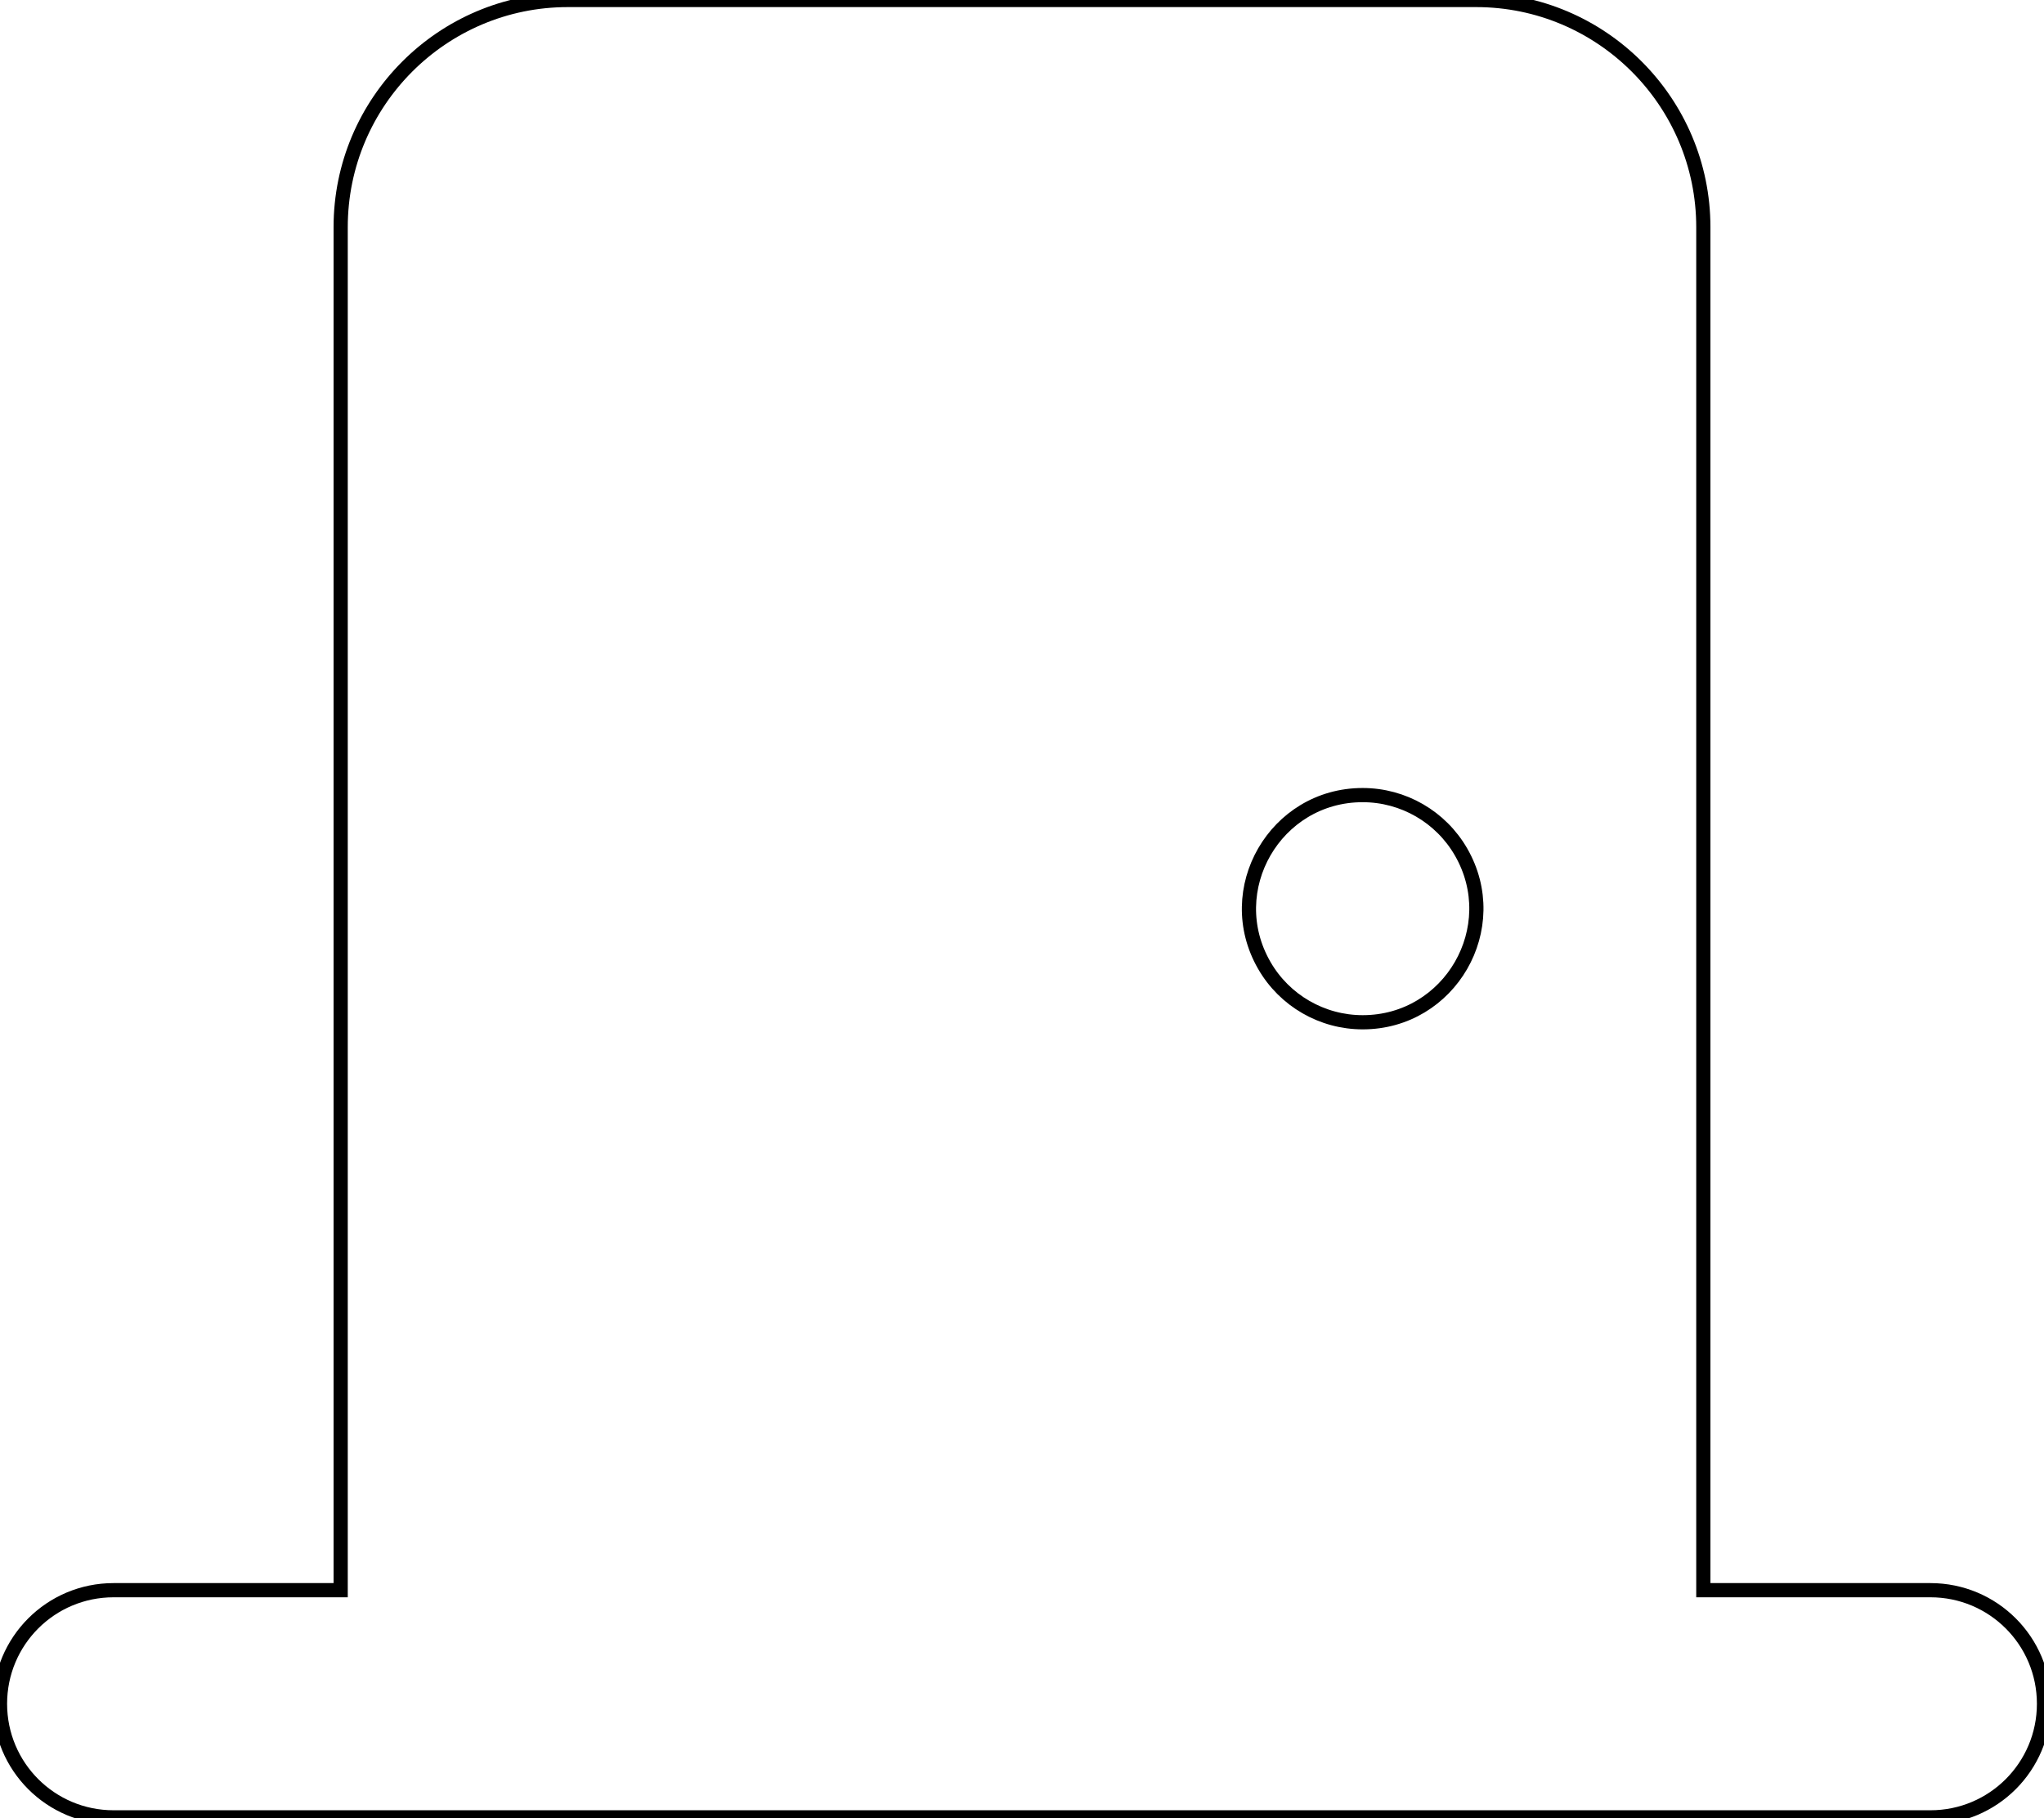
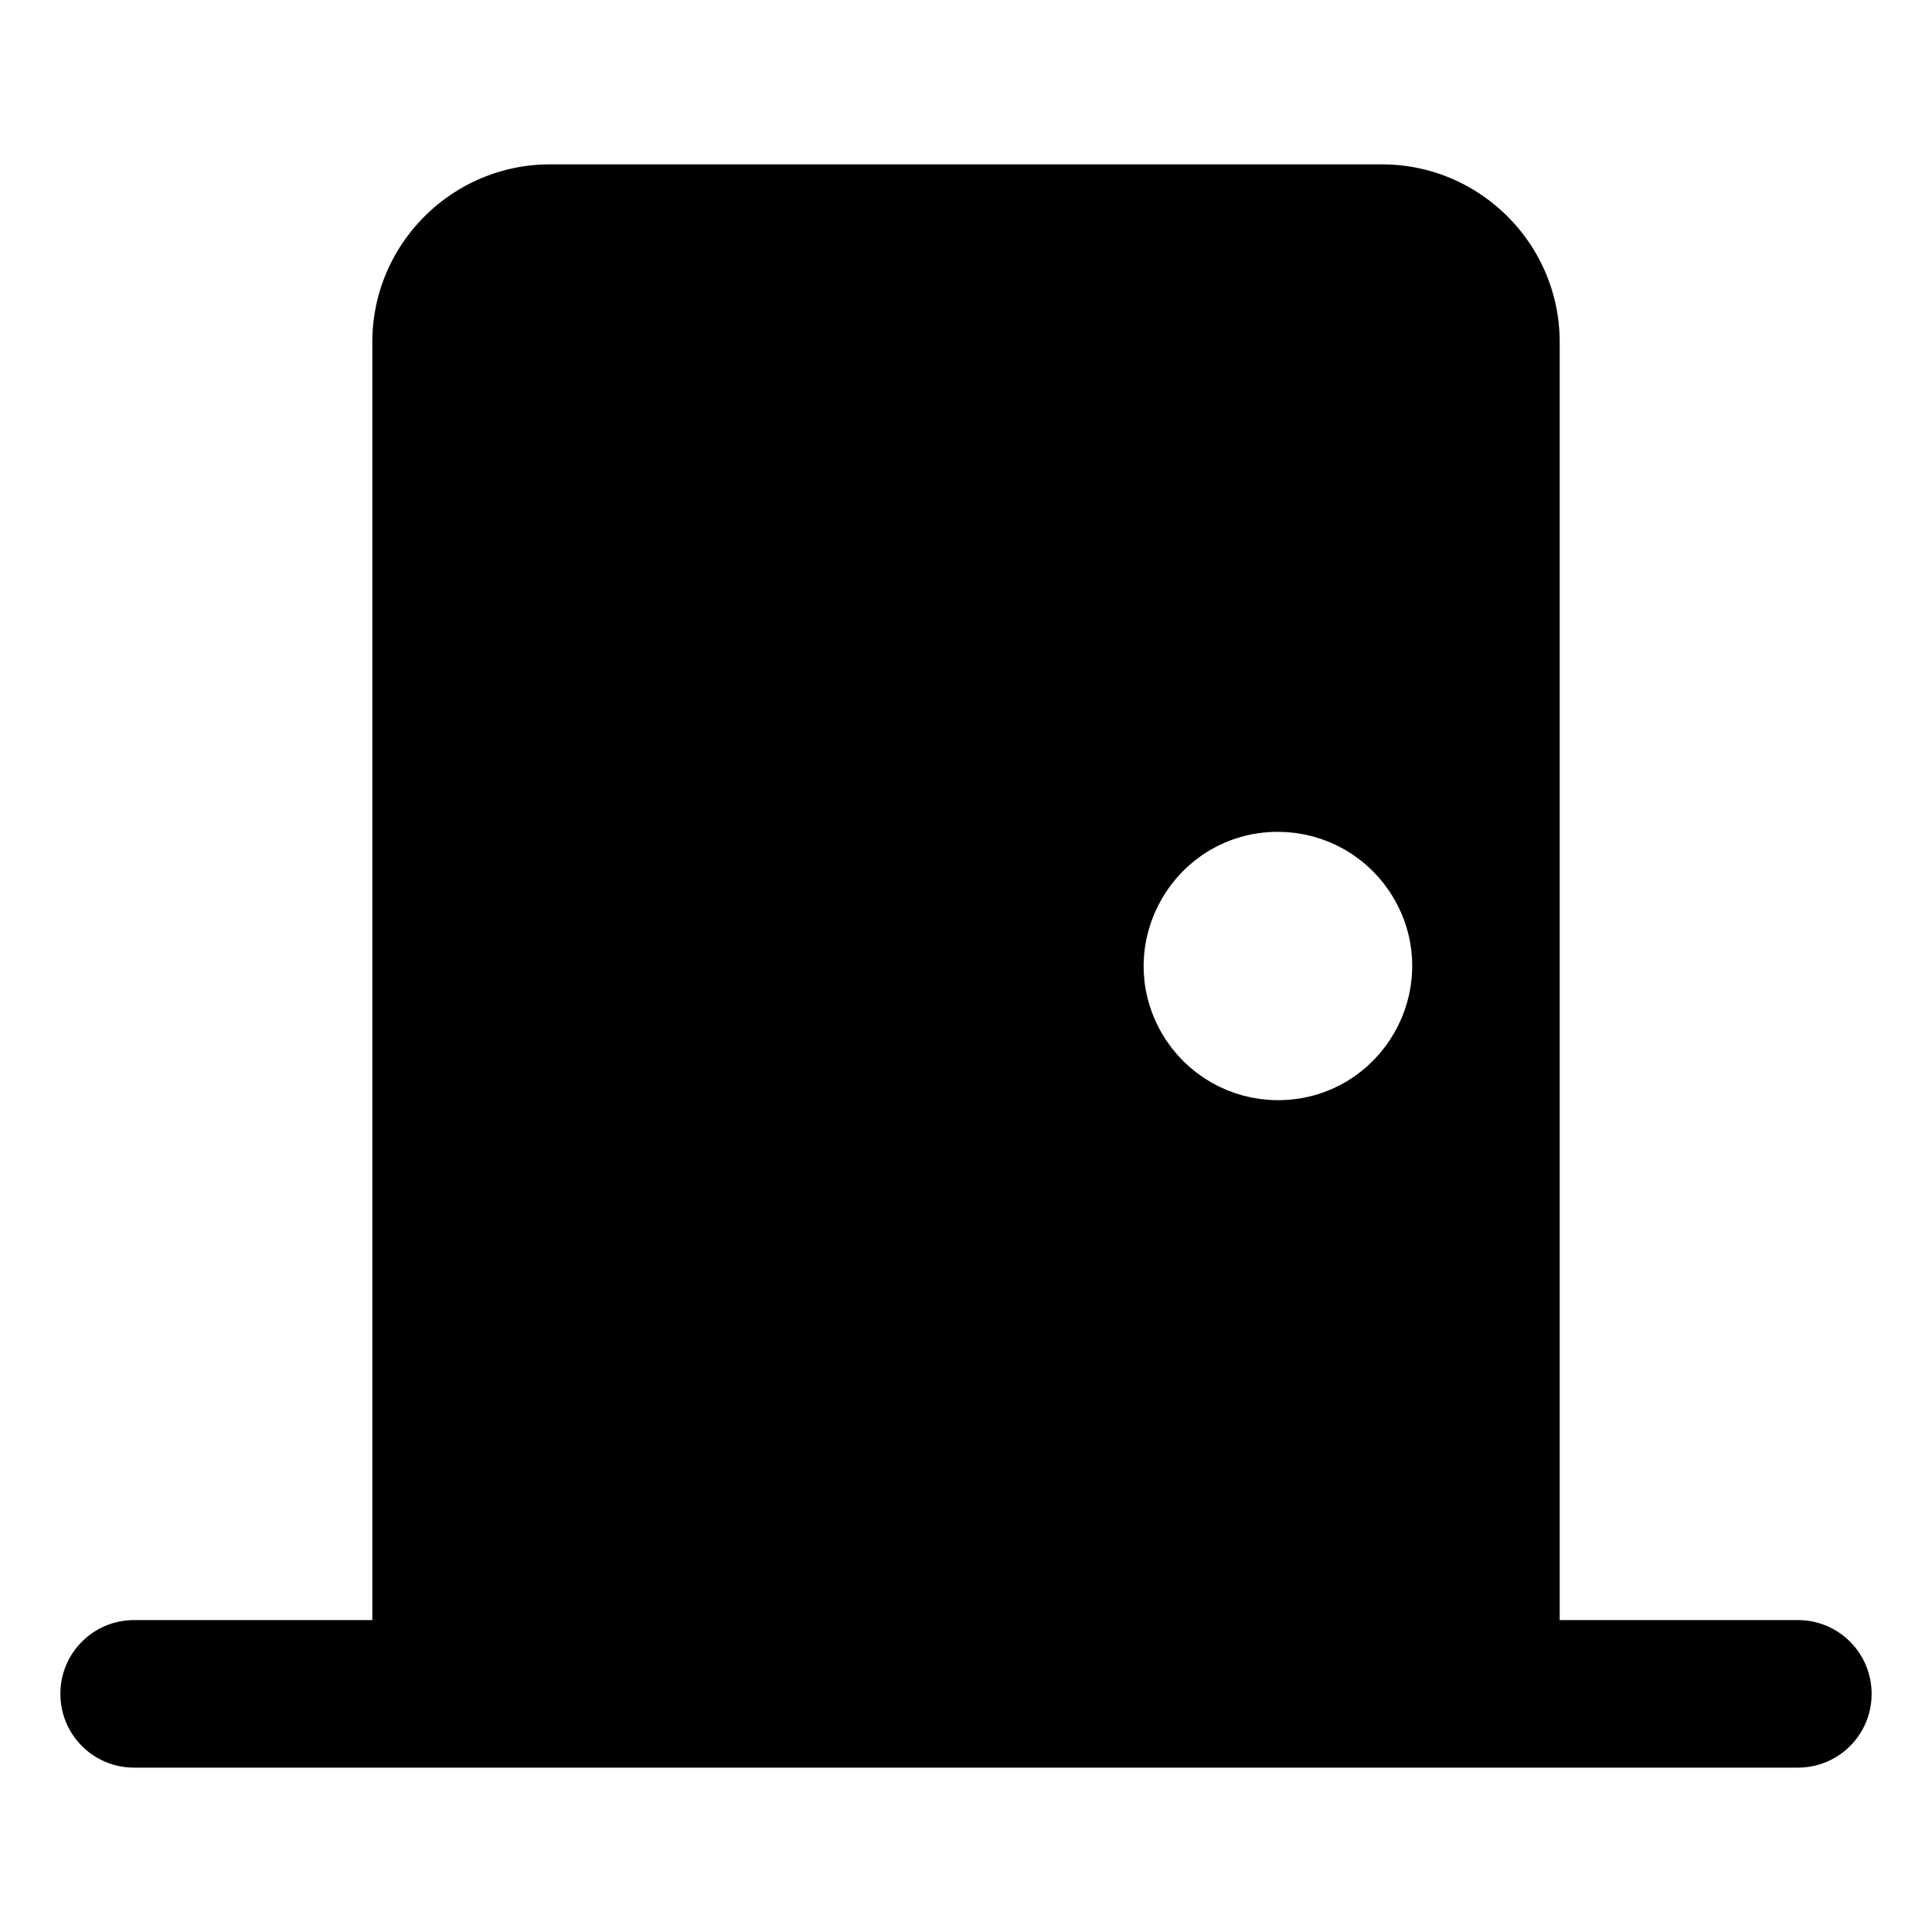
- <svg xmlns="http://www.w3.org/2000/svg" viewBox="0 0 144 128">
-   <path style="stroke: rgb(0, 0, 0); fill: rgb(255, 255, 255);" d="M 24 16 C 24 7.175 31.175 0 40 0 L 104 0 C 112.825 0 120 7.175 120 16 L 120 112 L 136 112 C 140.425 112 144 115.575 144 120 C 144 124.425 140.425 128 136 128 L 108 128 L 36 128 L 8 128 C 3.575 128 0 124.425 0 120 C 0 115.575 3.575 112 8 112 L 24 112 L 24 16 Z M 96 72 C 102.158 72 106.007 65.333 102.928 60 C 101.499 57.525 98.858 56 96 56 C 89.842 56 85.993 62.667 89.072 68 C 90.501 70.475 93.142 72 96 72 Z" />
+ <svg xmlns="http://www.w3.org/2000/svg" viewBox="0 0 128 128">
+   <path style="stroke-width: 4px; stroke: rgb(255, 255, 255);" d="M 22.667 22.667 C 22.667 15.068 28.845 8.889 36.444 8.889 L 91.555 8.889 C 99.155 8.889 105.334 15.068 105.334 22.667 L 105.334 105.334 L 119.111 105.334 C 122.921 105.334 126 108.412 126 112.223 C 126 116.033 122.921 119.111 119.111 119.111 L 95 119.111 L 33 119.111 L 8.889 119.111 C 5.078 119.111 2 116.033 2 112.223 C 2 108.412 5.078 105.334 8.889 105.334 L 22.667 105.334 L 22.667 22.667 Z M 84.667 70.889 C 89.969 70.889 93.284 65.148 90.632 60.556 C 89.402 58.424 87.128 57.111 84.667 57.111 C 79.364 57.111 76.049 62.852 78.701 67.445 C 79.931 69.576 82.206 70.889 84.667 70.889 Z" />
</svg>
